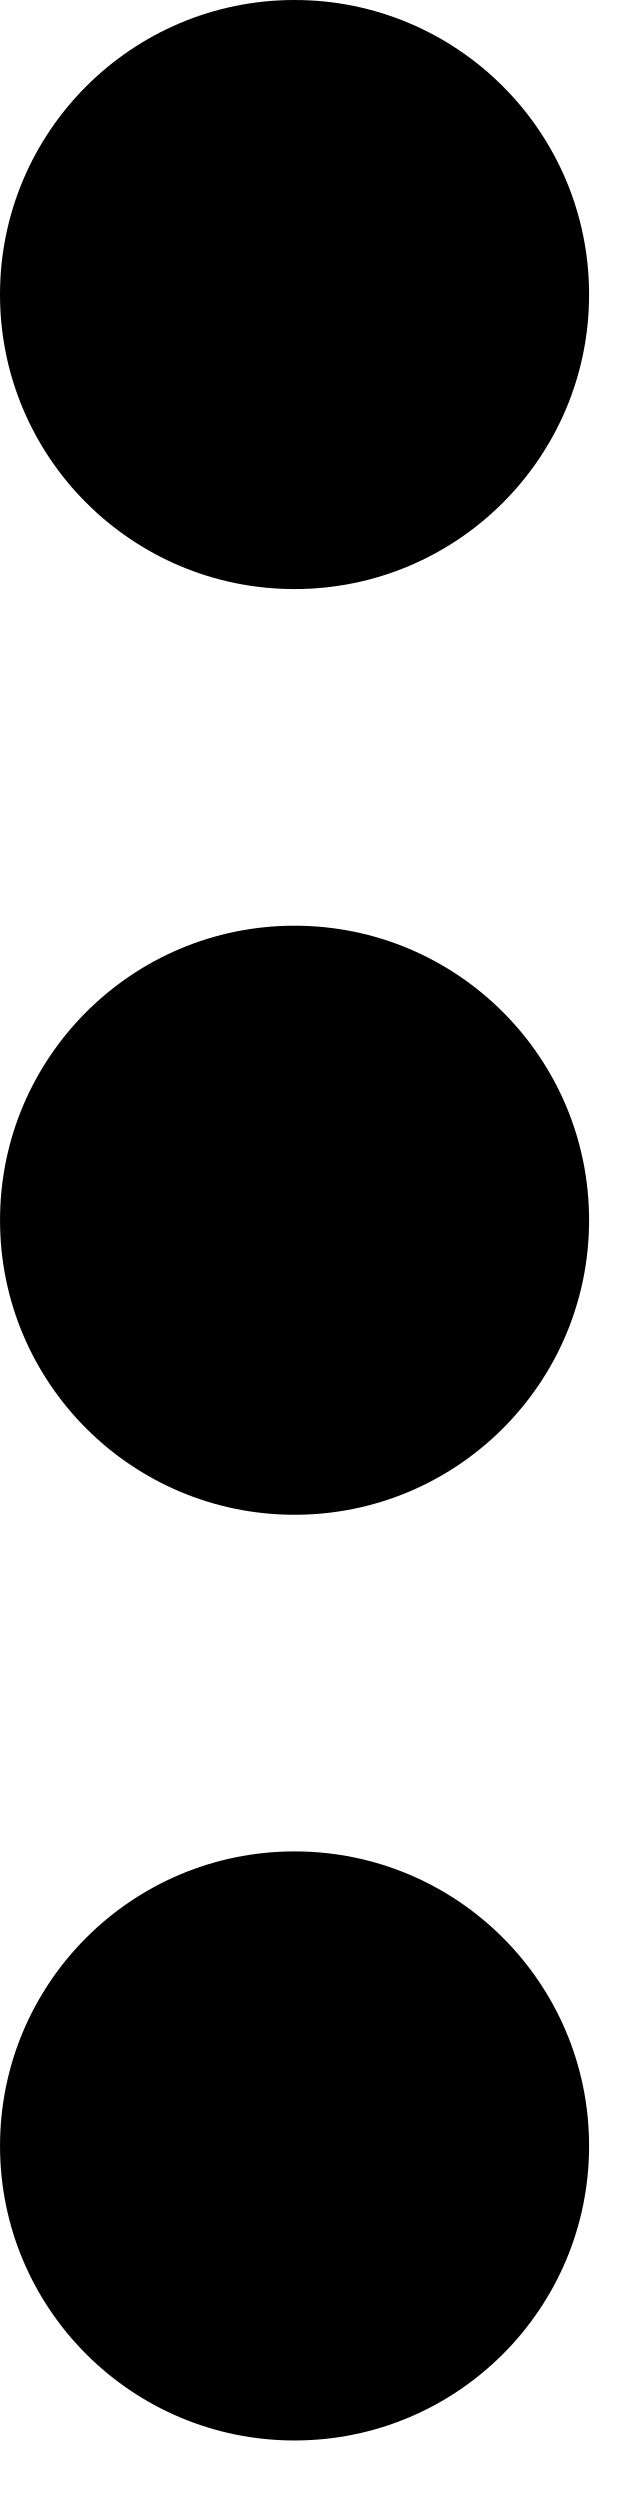
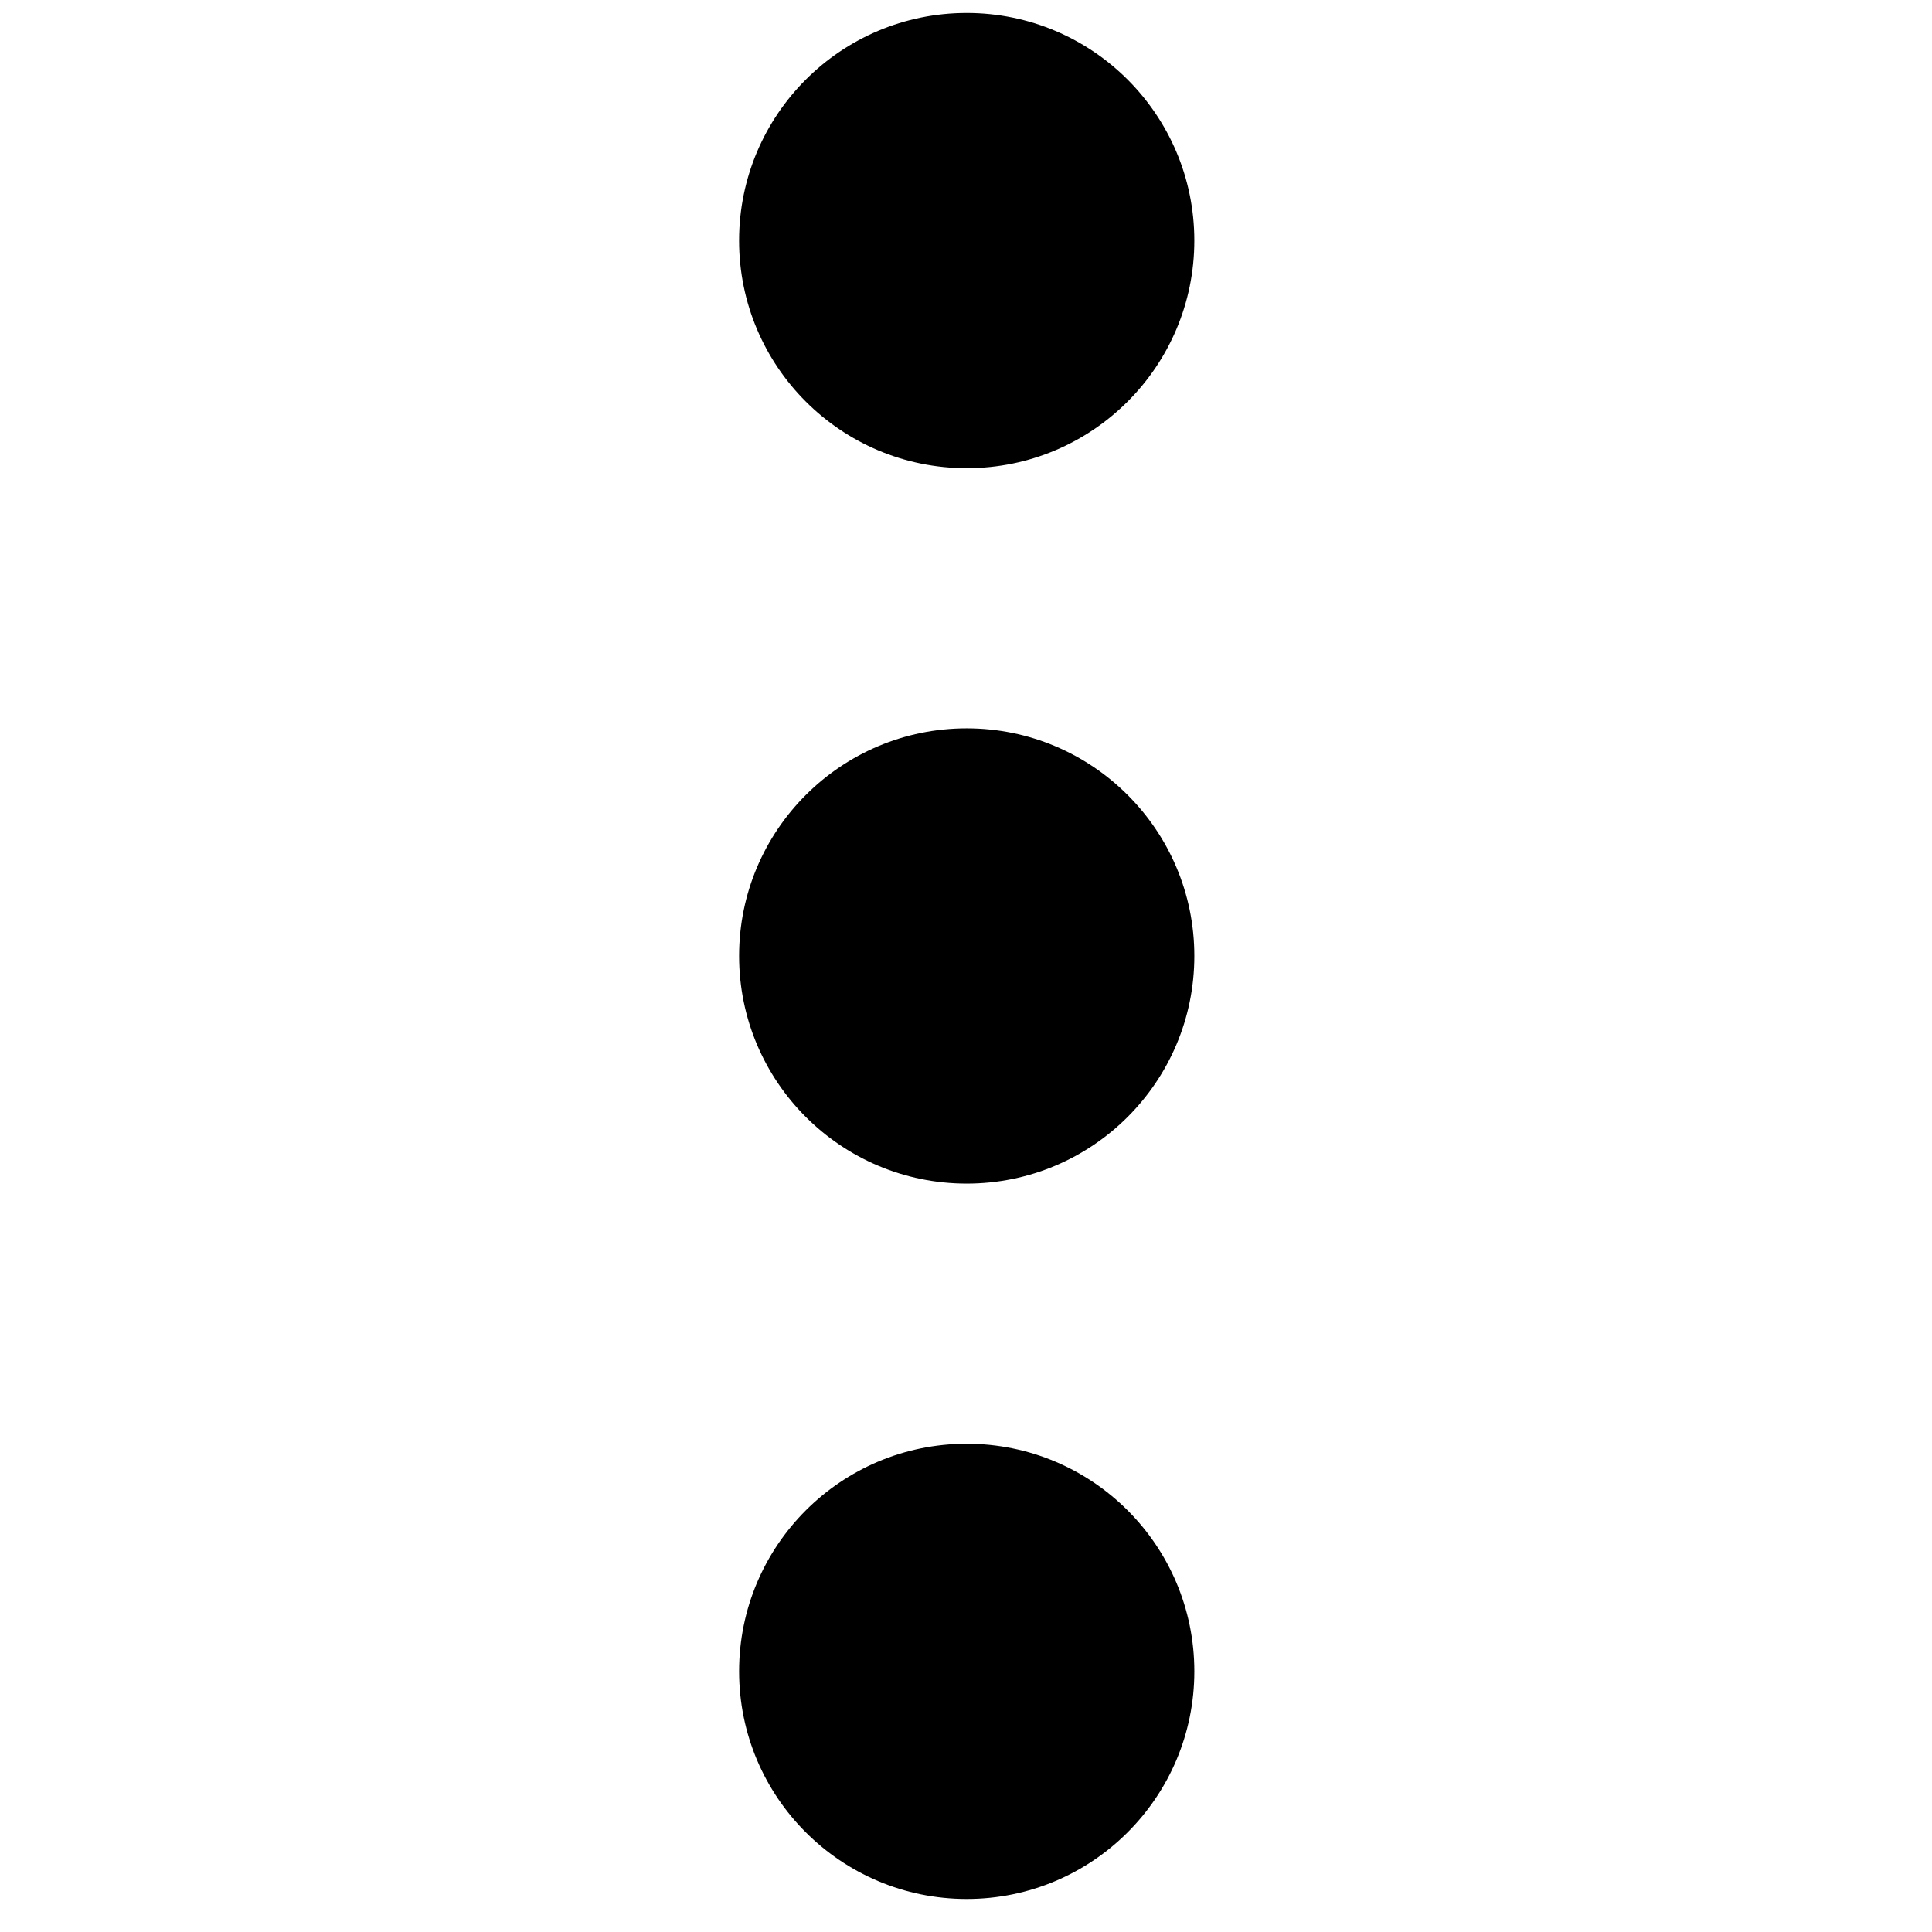
- <svg xmlns="http://www.w3.org/2000/svg" width="100%" height="100%" viewBox="0 0 31 121" fill="none">
-   <path d="M14.256 28.511C22.129 28.511 28.512 22.129 28.512 14.256C28.512 6.383 22.129 0 14.256 0C6.383 0 0 6.383 0 14.256C0 22.129 6.383 28.511 14.256 28.511Z" fill="currentColor" />
-   <path d="M14.257 73.315C22.13 73.315 28.512 66.933 28.512 59.059C28.512 51.186 22.13 44.804 14.257 44.804C6.383 44.804 0.001 51.186 0.001 59.059C0.001 66.933 6.383 73.315 14.257 73.315Z" fill="currentColor" />
-   <path d="M14.257 118.119C22.13 118.119 28.512 111.737 28.512 103.864C28.512 95.99 22.13 89.608 14.257 89.608C6.383 89.608 0.001 95.99 0.001 103.864C0.001 111.737 6.383 118.119 14.257 118.119Z" fill="currentColor" />
+ <svg xmlns="http://www.w3.org/2000/svg" width="100%" height="100%" viewBox="0 0 149 149" fill="none">
+   <path d="M74.555 36.109C84.25 36.109 92.109 28.25 92.109 18.555C92.109 8.859 84.25 1 74.555 1C64.859 1 57 8.859 57 18.555C57 28.25 64.859 36.109 74.555 36.109Z" fill="currentColor" />
+   <path d="M74.555 91.281C84.25 91.281 92.11 83.421 92.11 73.726C92.11 64.031 84.25 56.172 74.555 56.172C64.86 56.172 57.001 64.031 57.001 73.726C57.001 83.421 64.86 91.281 74.555 91.281Z" fill="currentColor" />
+   <path d="M74.555 146.453C84.25 146.453 92.11 138.593 92.11 128.898C92.11 119.203 84.25 111.344 74.555 111.344C64.86 111.344 57.001 119.203 57.001 128.898C57.001 138.593 64.86 146.453 74.555 146.453Z" fill="currentColor" />
</svg>
